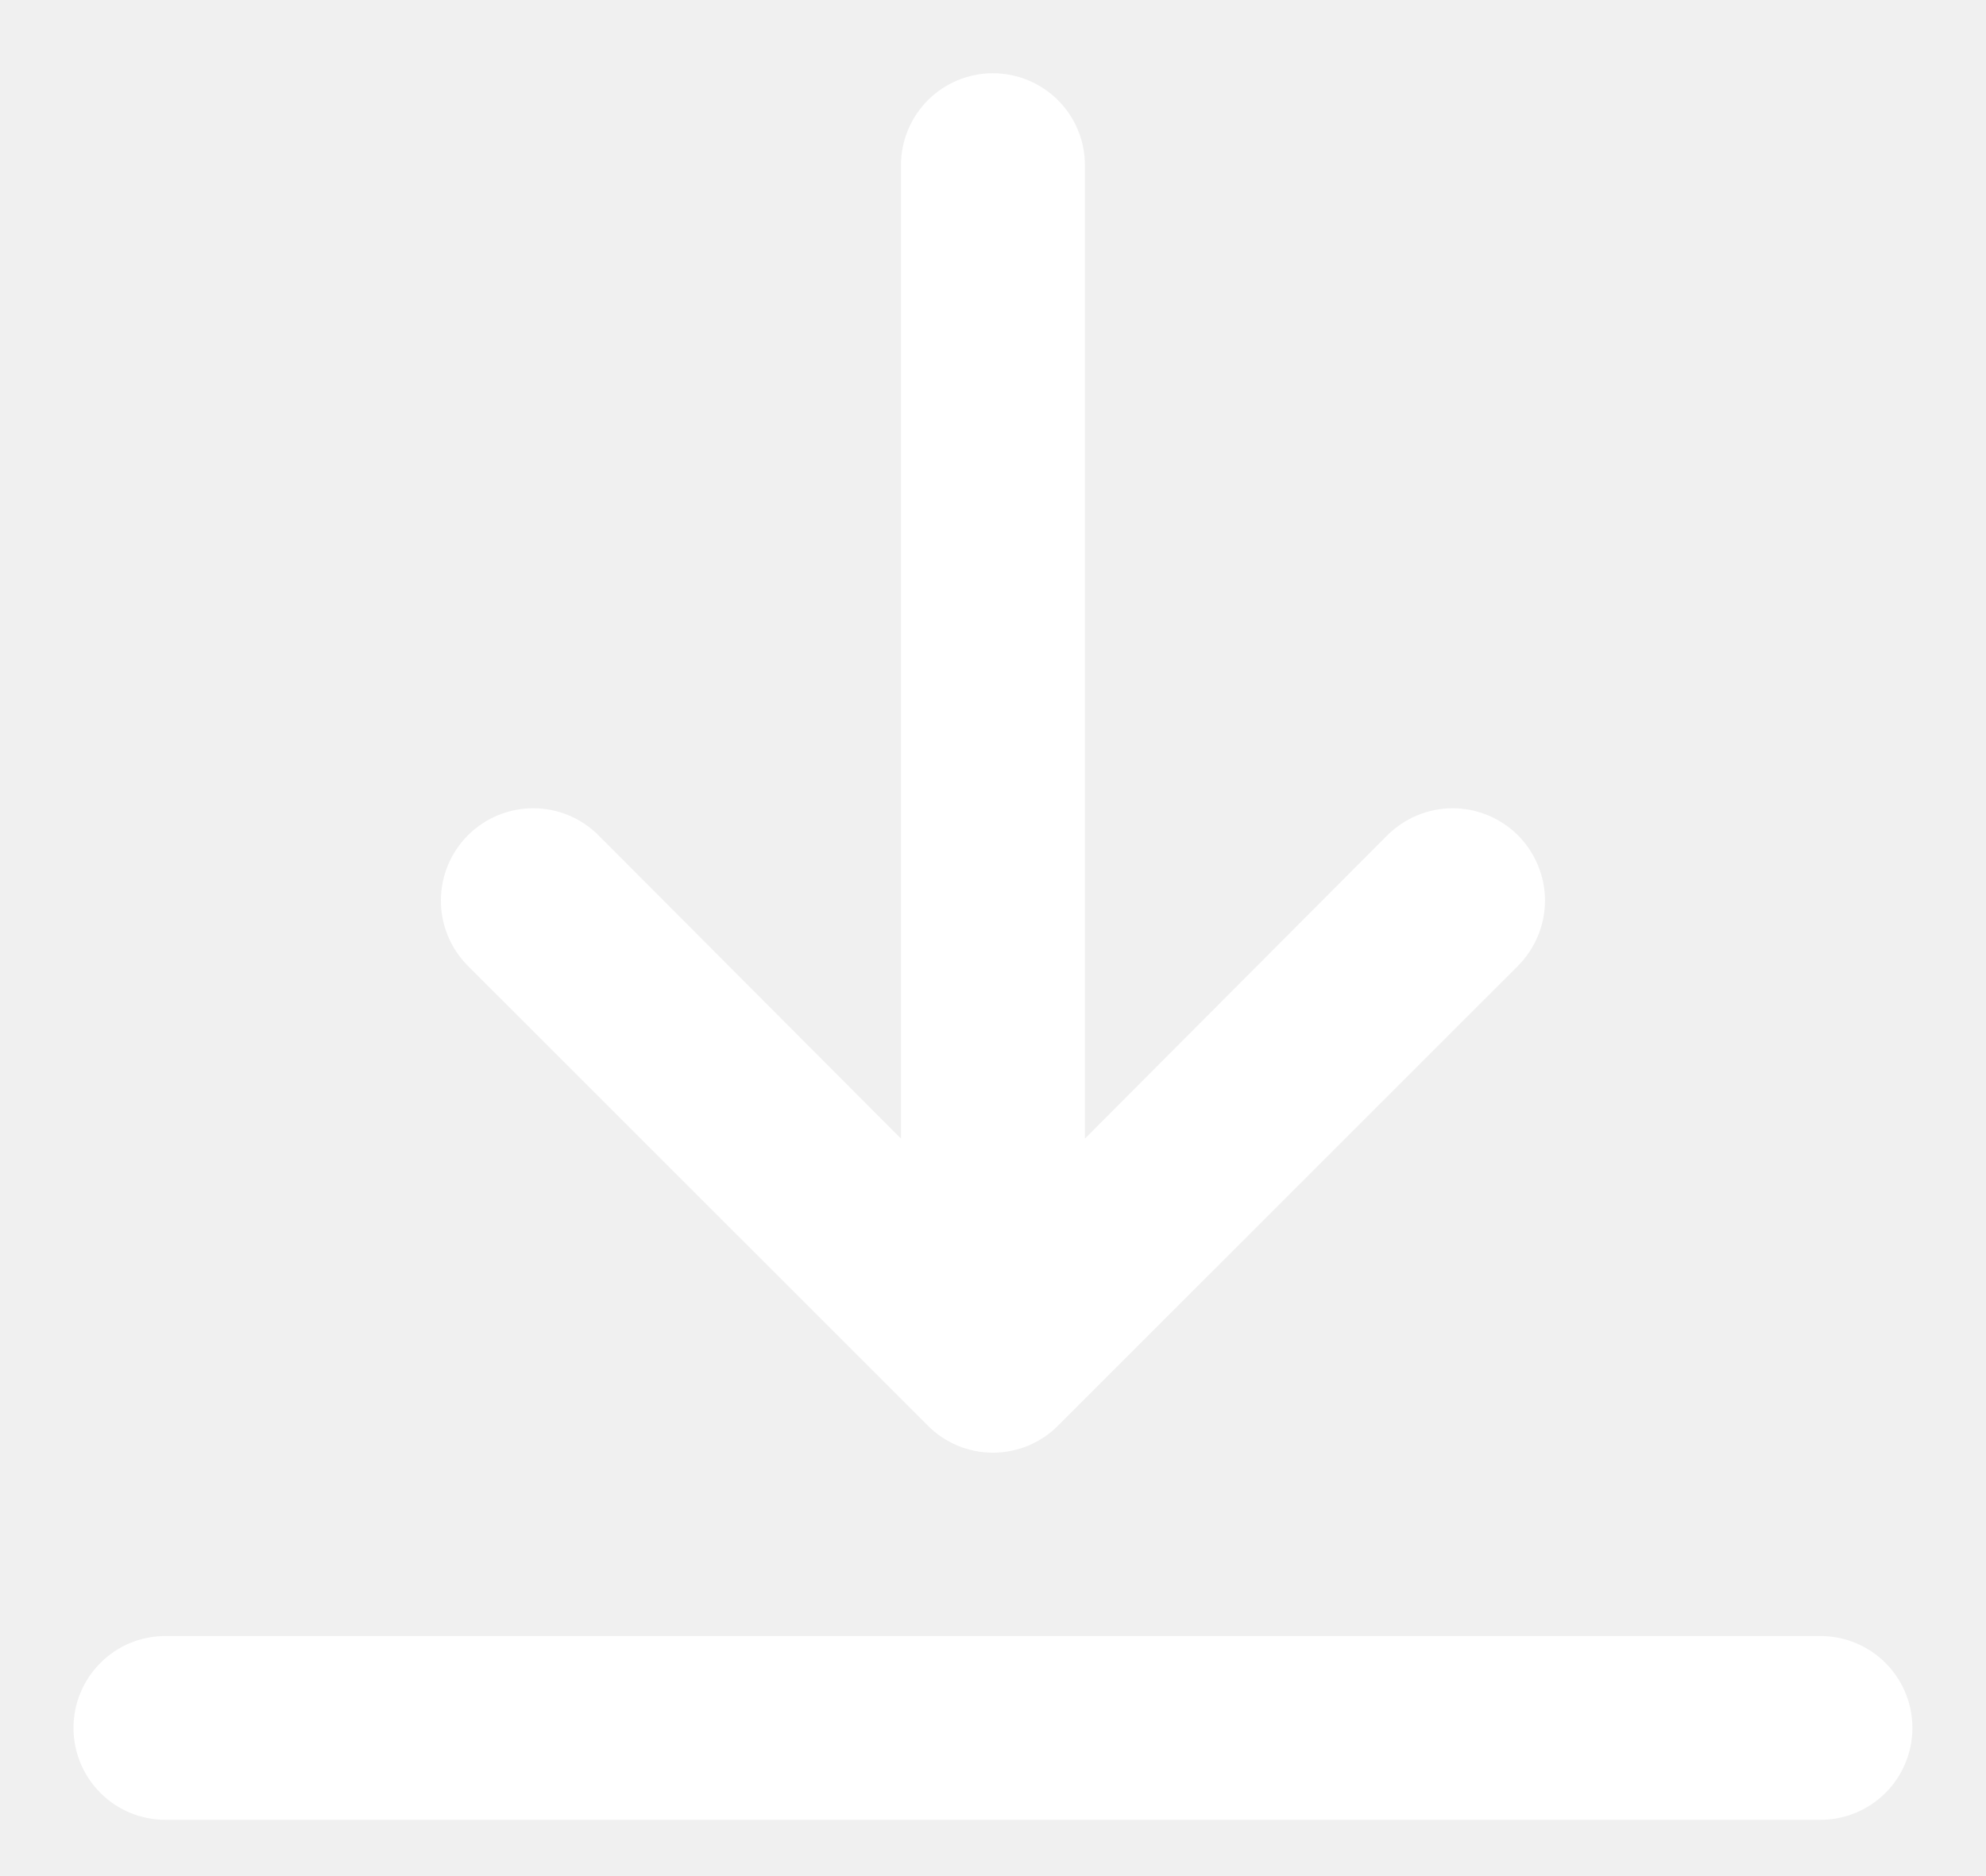
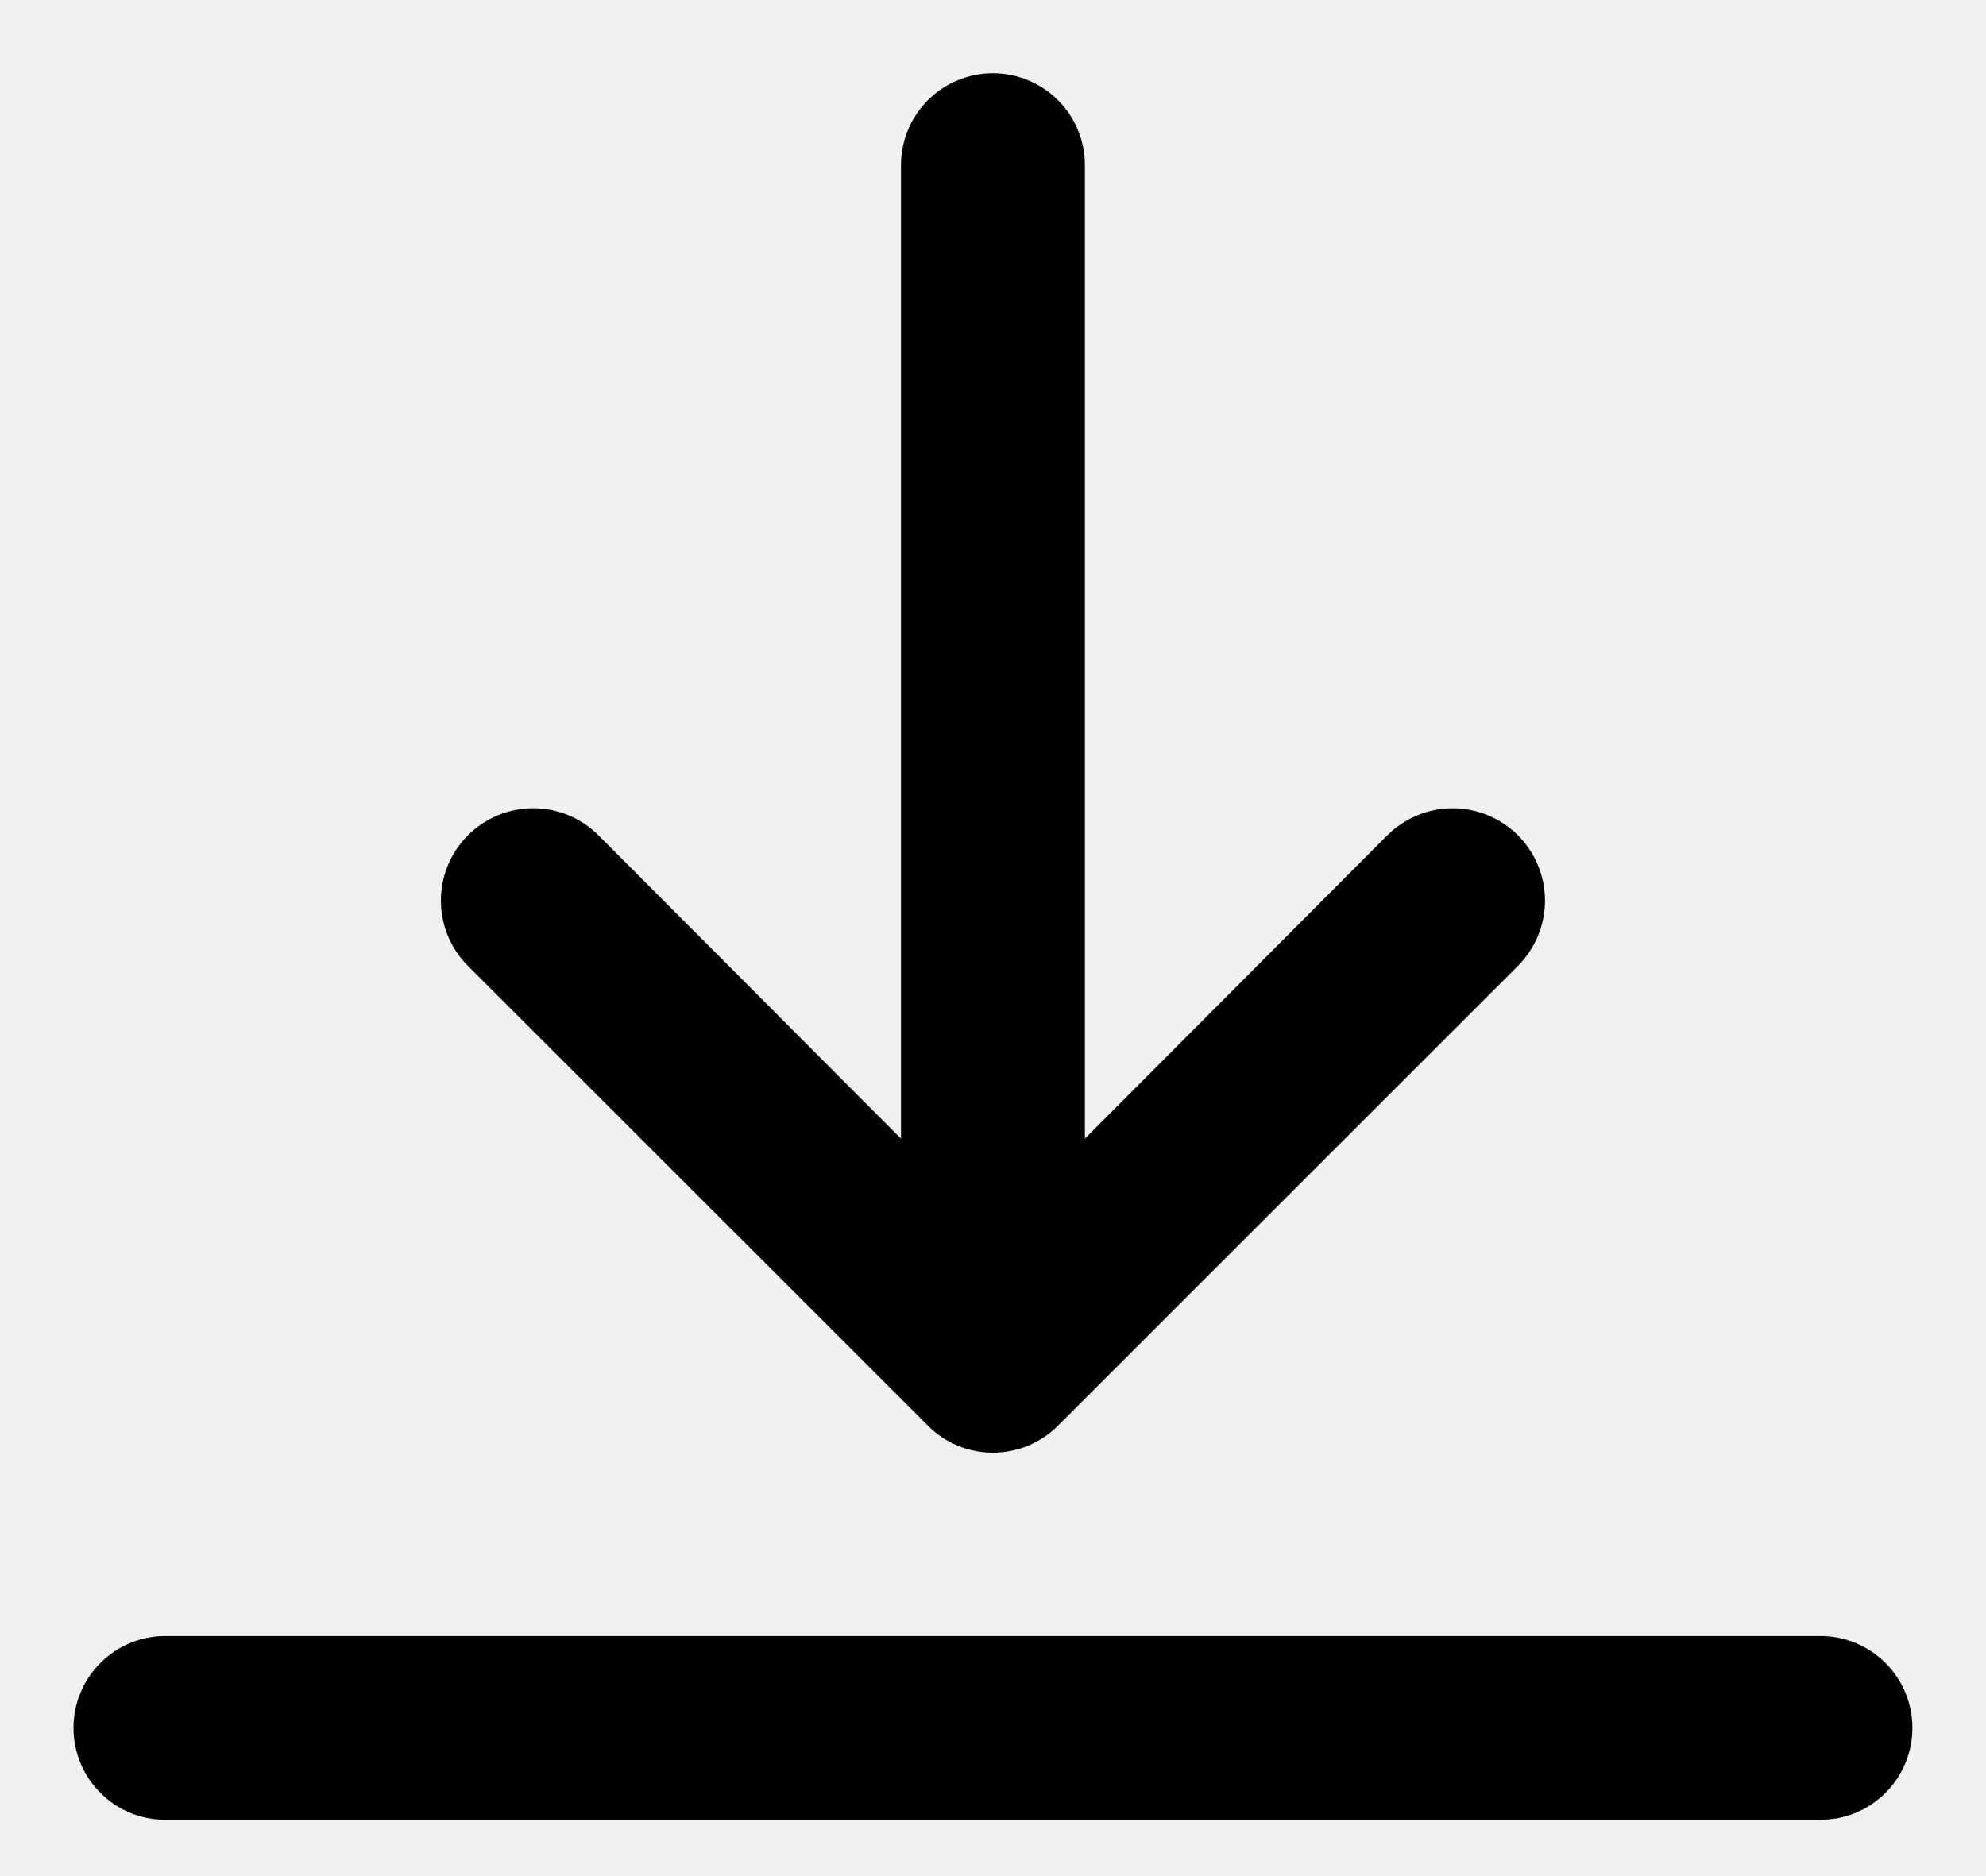
<svg xmlns="http://www.w3.org/2000/svg" width="18" height="17" viewBox="0 0 18 17" fill="none">
-   <path d="M16.499 14.831H1.499C1.278 14.831 1.066 14.918 0.91 15.075C0.754 15.231 0.666 15.443 0.666 15.664C0.666 15.885 0.754 16.097 0.91 16.253C1.066 16.41 1.278 16.497 1.499 16.497H16.499C16.72 16.497 16.932 16.41 17.089 16.253C17.245 16.097 17.333 15.885 17.333 15.664C17.333 15.443 17.245 15.231 17.089 15.075C16.932 14.918 16.72 14.831 16.499 14.831ZM8.999 0.664C8.778 0.664 8.566 0.752 8.41 0.908C8.254 1.064 8.166 1.276 8.166 1.497V10.322L5.424 7.572C5.267 7.415 5.055 7.327 4.833 7.327C4.611 7.327 4.398 7.415 4.241 7.572C4.084 7.729 3.996 7.942 3.996 8.164C3.996 8.386 4.084 8.599 4.241 8.756L8.408 12.922C8.485 13.001 8.577 13.062 8.679 13.105C8.78 13.147 8.889 13.169 8.999 13.169C9.109 13.169 9.218 13.147 9.32 13.105C9.421 13.062 9.514 13.001 9.591 12.922L13.758 8.756C13.835 8.678 13.897 8.586 13.939 8.484C13.981 8.383 14.003 8.274 14.003 8.164C14.003 8.054 13.981 7.945 13.939 7.844C13.897 7.742 13.835 7.65 13.758 7.572C13.68 7.495 13.588 7.433 13.486 7.391C13.385 7.349 13.276 7.327 13.166 7.327C13.056 7.327 12.947 7.349 12.846 7.391C12.744 7.433 12.652 7.495 12.574 7.572L9.833 10.322V1.497C9.833 1.276 9.745 1.064 9.589 0.908C9.432 0.752 9.22 0.664 8.999 0.664Z" fill="white" />
+   <path d="M16.499 14.831H1.499C1.278 14.831 1.066 14.918 0.91 15.075C0.754 15.231 0.666 15.443 0.666 15.664C0.666 15.885 0.754 16.097 0.91 16.253C1.066 16.41 1.278 16.497 1.499 16.497H16.499C16.72 16.497 16.932 16.41 17.089 16.253C17.245 16.097 17.333 15.885 17.333 15.664C17.333 15.443 17.245 15.231 17.089 15.075C16.932 14.918 16.72 14.831 16.499 14.831ZM8.999 0.664C8.778 0.664 8.566 0.752 8.41 0.908C8.254 1.064 8.166 1.276 8.166 1.497V10.322L5.424 7.572C5.267 7.415 5.055 7.327 4.833 7.327C4.611 7.327 4.398 7.415 4.241 7.572C4.084 7.729 3.996 7.942 3.996 8.164C3.996 8.386 4.084 8.599 4.241 8.756L8.408 12.922C8.485 13.001 8.577 13.062 8.679 13.105C8.78 13.147 8.889 13.169 8.999 13.169C9.109 13.169 9.218 13.147 9.32 13.105C9.421 13.062 9.514 13.001 9.591 12.922L13.758 8.756C13.835 8.678 13.897 8.586 13.939 8.484C13.981 8.383 14.003 8.274 14.003 8.164C14.003 8.054 13.981 7.945 13.939 7.844C13.897 7.742 13.835 7.65 13.758 7.572C13.68 7.495 13.588 7.433 13.486 7.391C13.385 7.349 13.276 7.327 13.166 7.327C13.056 7.327 12.947 7.349 12.846 7.391C12.744 7.433 12.652 7.495 12.574 7.572L9.833 10.322V1.497C9.833 1.276 9.745 1.064 9.589 0.908C9.432 0.752 9.22 0.664 8.999 0.664Z" fill="currentColor" />
</svg>
